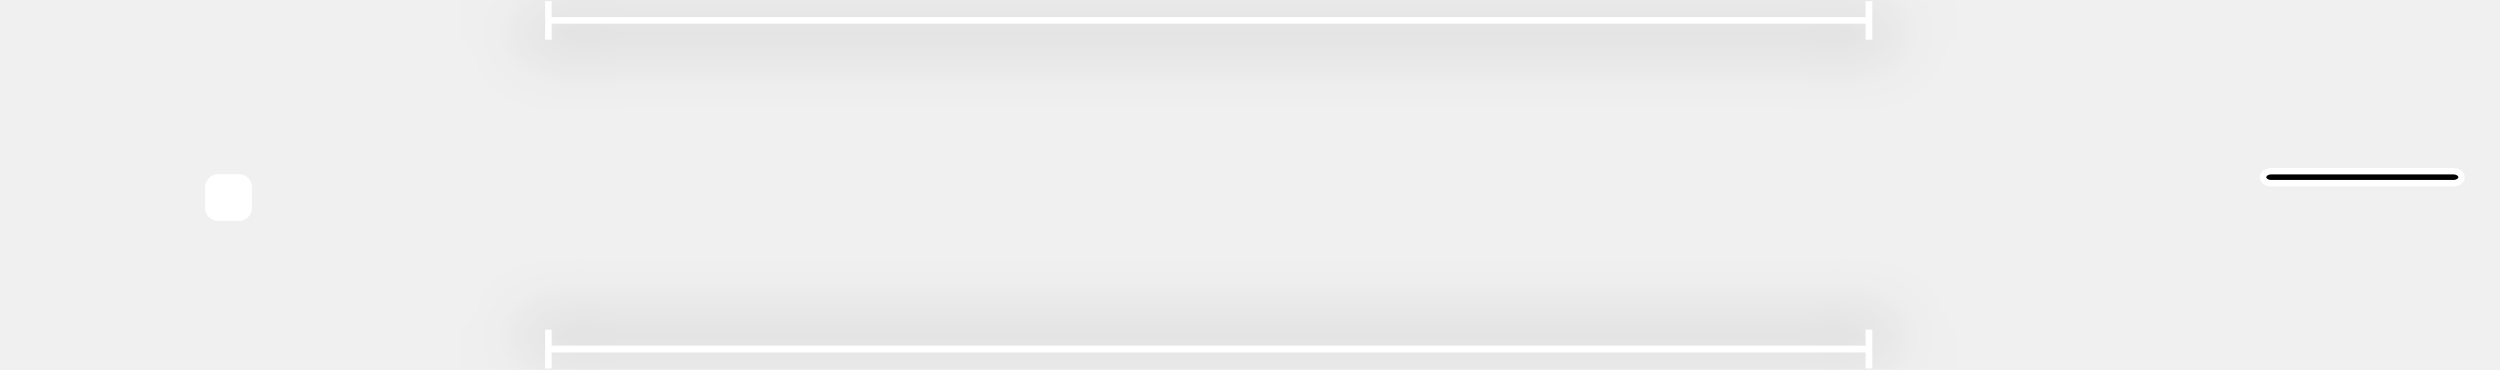
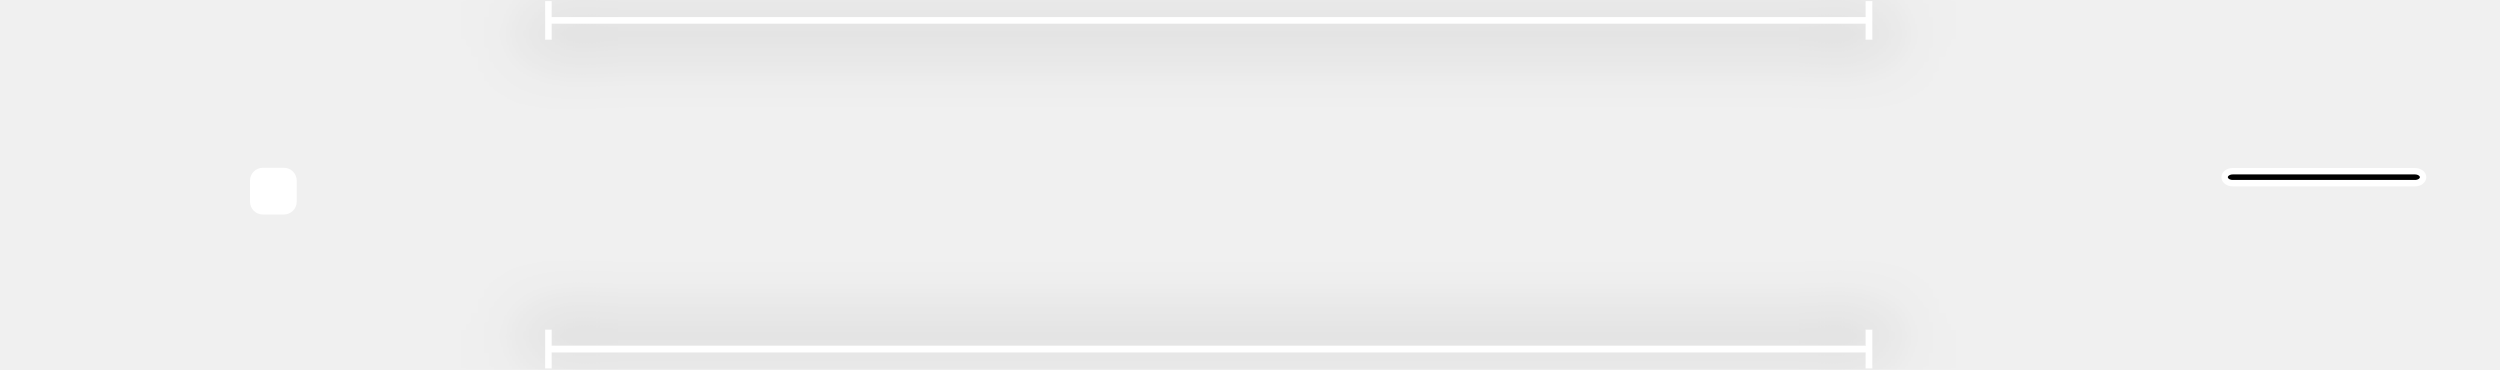
<svg xmlns="http://www.w3.org/2000/svg" xmlns:ns1="http://vectornator.io" xmlns:xlink="http://www.w3.org/1999/xlink" height="100%" stroke-miterlimit="10" style="fill-rule:nonzero;clip-rule:evenodd;stroke-linecap:round;stroke-linejoin:round;" version="1.1" viewBox="0 0 390 57.637" width="100%" xml:space="preserve">
  <defs>
    <path d="M314.392 6.73L361.905 6.73C365.771 6.73 368.905 9.864 368.905 13.73L368.905 42.801C368.905 46.667 365.771 49.801 361.905 49.801L314.392 49.801C310.526 49.801 307.392 46.667 307.392 42.801L307.392 13.73C307.392 9.864 310.526 6.73 314.392 6.73Z" id="Fill" />
    <filter color-interpolation-filters="sRGB" filterUnits="userSpaceOnUse" height="33.883" id="Filter" width="235.901" x="70.603" y="-13.764">
      <feDropShadow dx="0" dy="-0" flood-color="#000000" flood-opacity="0.79" in="SourceGraphic" result="Shadow" stdDeviation="5.577" />
    </filter>
    <filter color-interpolation-filters="sRGB" filterUnits="userSpaceOnUse" height="33.883" id="Filter_2" width="235.901" x="70.603" y="37.517">
      <feDropShadow dx="0" dy="-0" flood-color="#000000" flood-opacity="0.79" in="SourceGraphic" result="Shadow" stdDeviation="5.577" />
    </filter>
  </defs>
  <clipPath id="ArtboardFrame">
    <rect height="57.637" width="390" x="0" y="0" />
  </clipPath>
  <g clip-path="url(#ArtboardFrame)" id="Layer-1" ns1:layerName="Layer 1">
-     <path d="M32 29.175C32 28.07 32.895 27.175 34 27.175L37.288 27.175C38.392 27.175 39.288 28.07 39.288 29.175L39.288 32.462C39.288 33.567 38.392 34.462 37.288 34.462L34 34.462C32.895 34.462 32 33.567 32 32.462L32 29.175Z" fill="#ffffff" fill-rule="nonzero" opacity="1" stroke="none" ns1:layerName="AvatarAlign" />
+     <path d="M39 28.175C39 27.07 39.895 26.175 41 26.175L44.288 26.175C45.392 26.175 46.288 27.07 46.288 28.175L46.288 31.462C46.288 32.567 45.392 33.462 44.288 33.462L41 33.462C39.895 33.462 39 32.567 39 31.462L39 28.175Z" fill="#ffffff" fill-rule="nonzero" opacity="1" stroke="none" ns1:layerName="AvatarAlign" />
    <g opacity="1" ns1:layerName="ButtonAlign">
-       <path d="M382.741 26.711C383.436 26.711 384 27.128 384 27.643L384 27.643C384 28.158 383.436 28.575 382.741 28.575L354.301 28.575C353.606 28.575 353.043 28.158 353.043 27.643L353.043 27.643C353.043 27.128 353.606 26.711 354.301 26.711L382.741 26.711Z" fill="#000000" fill-rule="nonzero" opacity="1" stroke="#ffffff" stroke-linecap="round" stroke-linejoin="round" stroke-width="1" ns1:layerName="Rectangle 1" />
+       <path d="M376.741 26.711C377.436 26.711 378 27.128 378 27.643L378 27.643C378 28.158 377.436 28.575 376.741 28.575L348.301 28.575C347.606 28.575 347.043 28.158 347.043 27.643L347.043 27.643C347.043 27.128 347.606 26.711 348.301 26.711L376.741 26.711Z" fill="#000000" fill-rule="nonzero" opacity="1" stroke="#ffffff" stroke-linecap="round" stroke-linejoin="round" stroke-width="1" ns1:layerName="Rectangle 1" />
    </g>
    <g opacity="0" ns1:layerName="Group 1">
      <path d="M314.551 2.579L361.891 2.579C368.146 2.579 373.217 7.65 373.217 13.905L373.217 42.534C373.217 48.789 368.146 53.86 361.891 53.86L314.551 53.86C308.296 53.86 303.225 48.789 303.225 42.534L303.225 13.905C303.225 7.65 308.296 2.579 314.551 2.579Z" fill="#000000" fill-rule="nonzero" opacity="1" stroke="#ffe9ab" stroke-linecap="butt" stroke-linejoin="round" stroke-width="1.934" />
      <use fill="#dc4c30" fill-rule="nonzero" opacity="1" stroke="none" ns1:layerName="Rectangle" xlink:href="#Fill" />
      <clipPath clip-rule="nonzero" id="ClipPath">
        <use xlink:href="#Fill" />
      </clipPath>
      <g clip-path="url(#ClipPath)">
        <g opacity="0">
          <path d="M292.457 52.982L324.43-0.437" fill="none" opacity="1" stroke="#000000" stroke-linecap="round" stroke-linejoin="round" stroke-width="3" />
          <path d="M307.697 52.982L339.67-0.437" fill="none" opacity="1" stroke="#000000" stroke-linecap="round" stroke-linejoin="round" stroke-width="3" />
          <path d="M322.936 52.982L354.909-0.437" fill="none" opacity="1" stroke="#000000" stroke-linecap="round" stroke-linejoin="round" stroke-width="3" />
          <path d="M338.176 52.982L370.149-0.437" fill="none" opacity="1" stroke="#000000" stroke-linecap="round" stroke-linejoin="round" stroke-width="3" />
          <path d="M353.416 52.982L385.389-0.437" fill="none" opacity="1" stroke="#000000" stroke-linecap="round" stroke-linejoin="round" stroke-width="3" />
        </g>
        <path d="M323.33 28.575C323.33 20.37 329.982 13.719 338.186 13.719C346.391 13.719 353.043 20.37 353.043 28.575C353.043 36.78 346.391 43.431 338.186 43.431C329.982 43.431 323.33 36.78 323.33 28.575Z" fill="#ffe9ab" fill-rule="nonzero" opacity="1" stroke="#282828" stroke-linecap="round" stroke-linejoin="round" stroke-width="7.729" />
      </g>
    </g>
    <g opacity="1" ns1:layerName="Group 2">
      <g filter="url(#Filter)" ns1:layerName="Line 3" ns1:shadowAngle="-1.56298" ns1:shadowColor="#000000" ns1:shadowOffset="0" ns1:shadowOpacity="0.790208" ns1:shadowRadius="11.1533">
        <path d="M85.799 3.178C92.439 3.178 291.311 3.178 291.311 3.178" fill="none" stroke="#ffffff" stroke-linecap="round" stroke-linejoin="round" stroke-width="1" />
        <g fill="#ffffff" stroke="none">
          <path d="M291.061 6.178L292.061 6.178L292.061 0.178L291.061 0.178L291.061 6.178Z" fill="#ffffff" />
          <path d="M86.049 0.178L85.049 0.178L85.049 6.178L86.049 6.178L86.049 0.178Z" fill="#ffffff" />
        </g>
      </g>
      <g filter="url(#Filter_2)" ns1:layerName="Line 2" ns1:shadowAngle="-1.56298" ns1:shadowColor="#000000" ns1:shadowOffset="0" ns1:shadowOpacity="0.790208" ns1:shadowRadius="11.1533">
        <path d="M85.799 54.459C92.439 54.459 291.311 54.459 291.311 54.459" fill="none" stroke="#ffffff" stroke-linecap="round" stroke-linejoin="round" stroke-width="1" />
        <g fill="#ffffff" stroke="none">
          <path d="M291.061 57.459L292.061 57.459L292.061 51.459L291.061 51.459L291.061 57.459Z" fill="#ffffff" />
          <path d="M86.049 51.459L85.049 51.459L85.049 57.459L86.049 57.459L86.049 51.459Z" fill="#ffffff" />
        </g>
      </g>
    </g>
  </g>
</svg>
